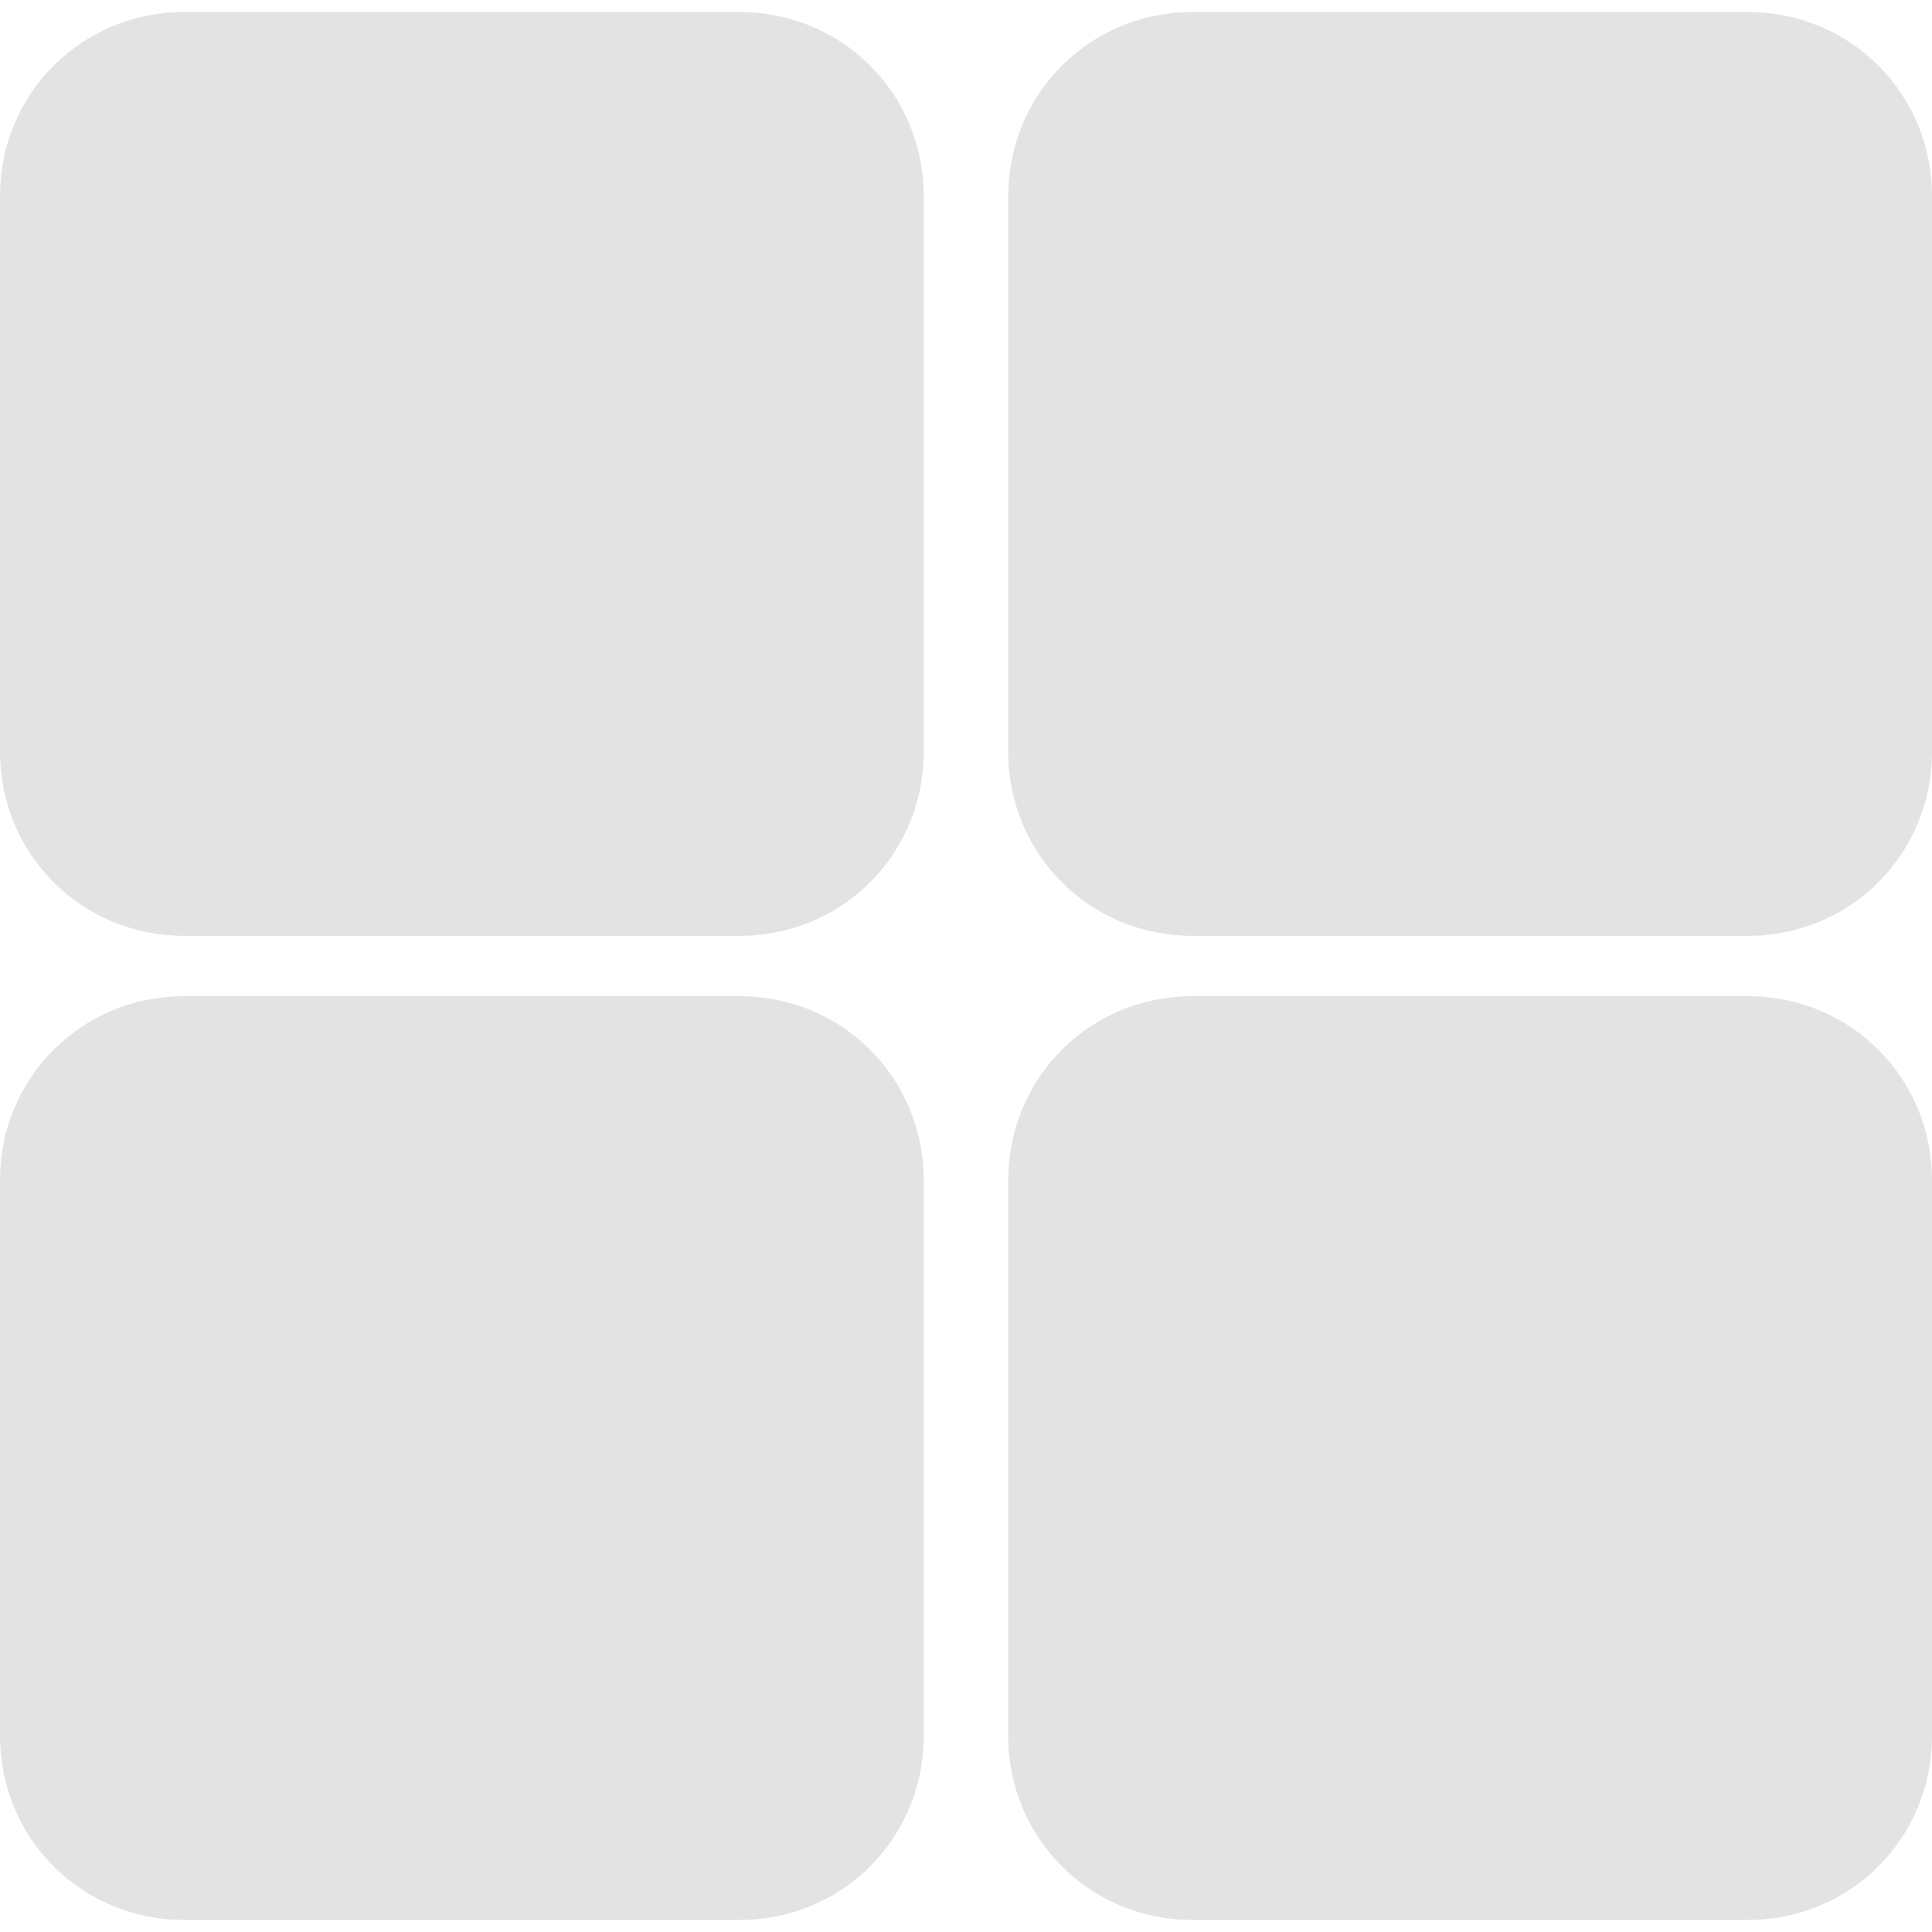
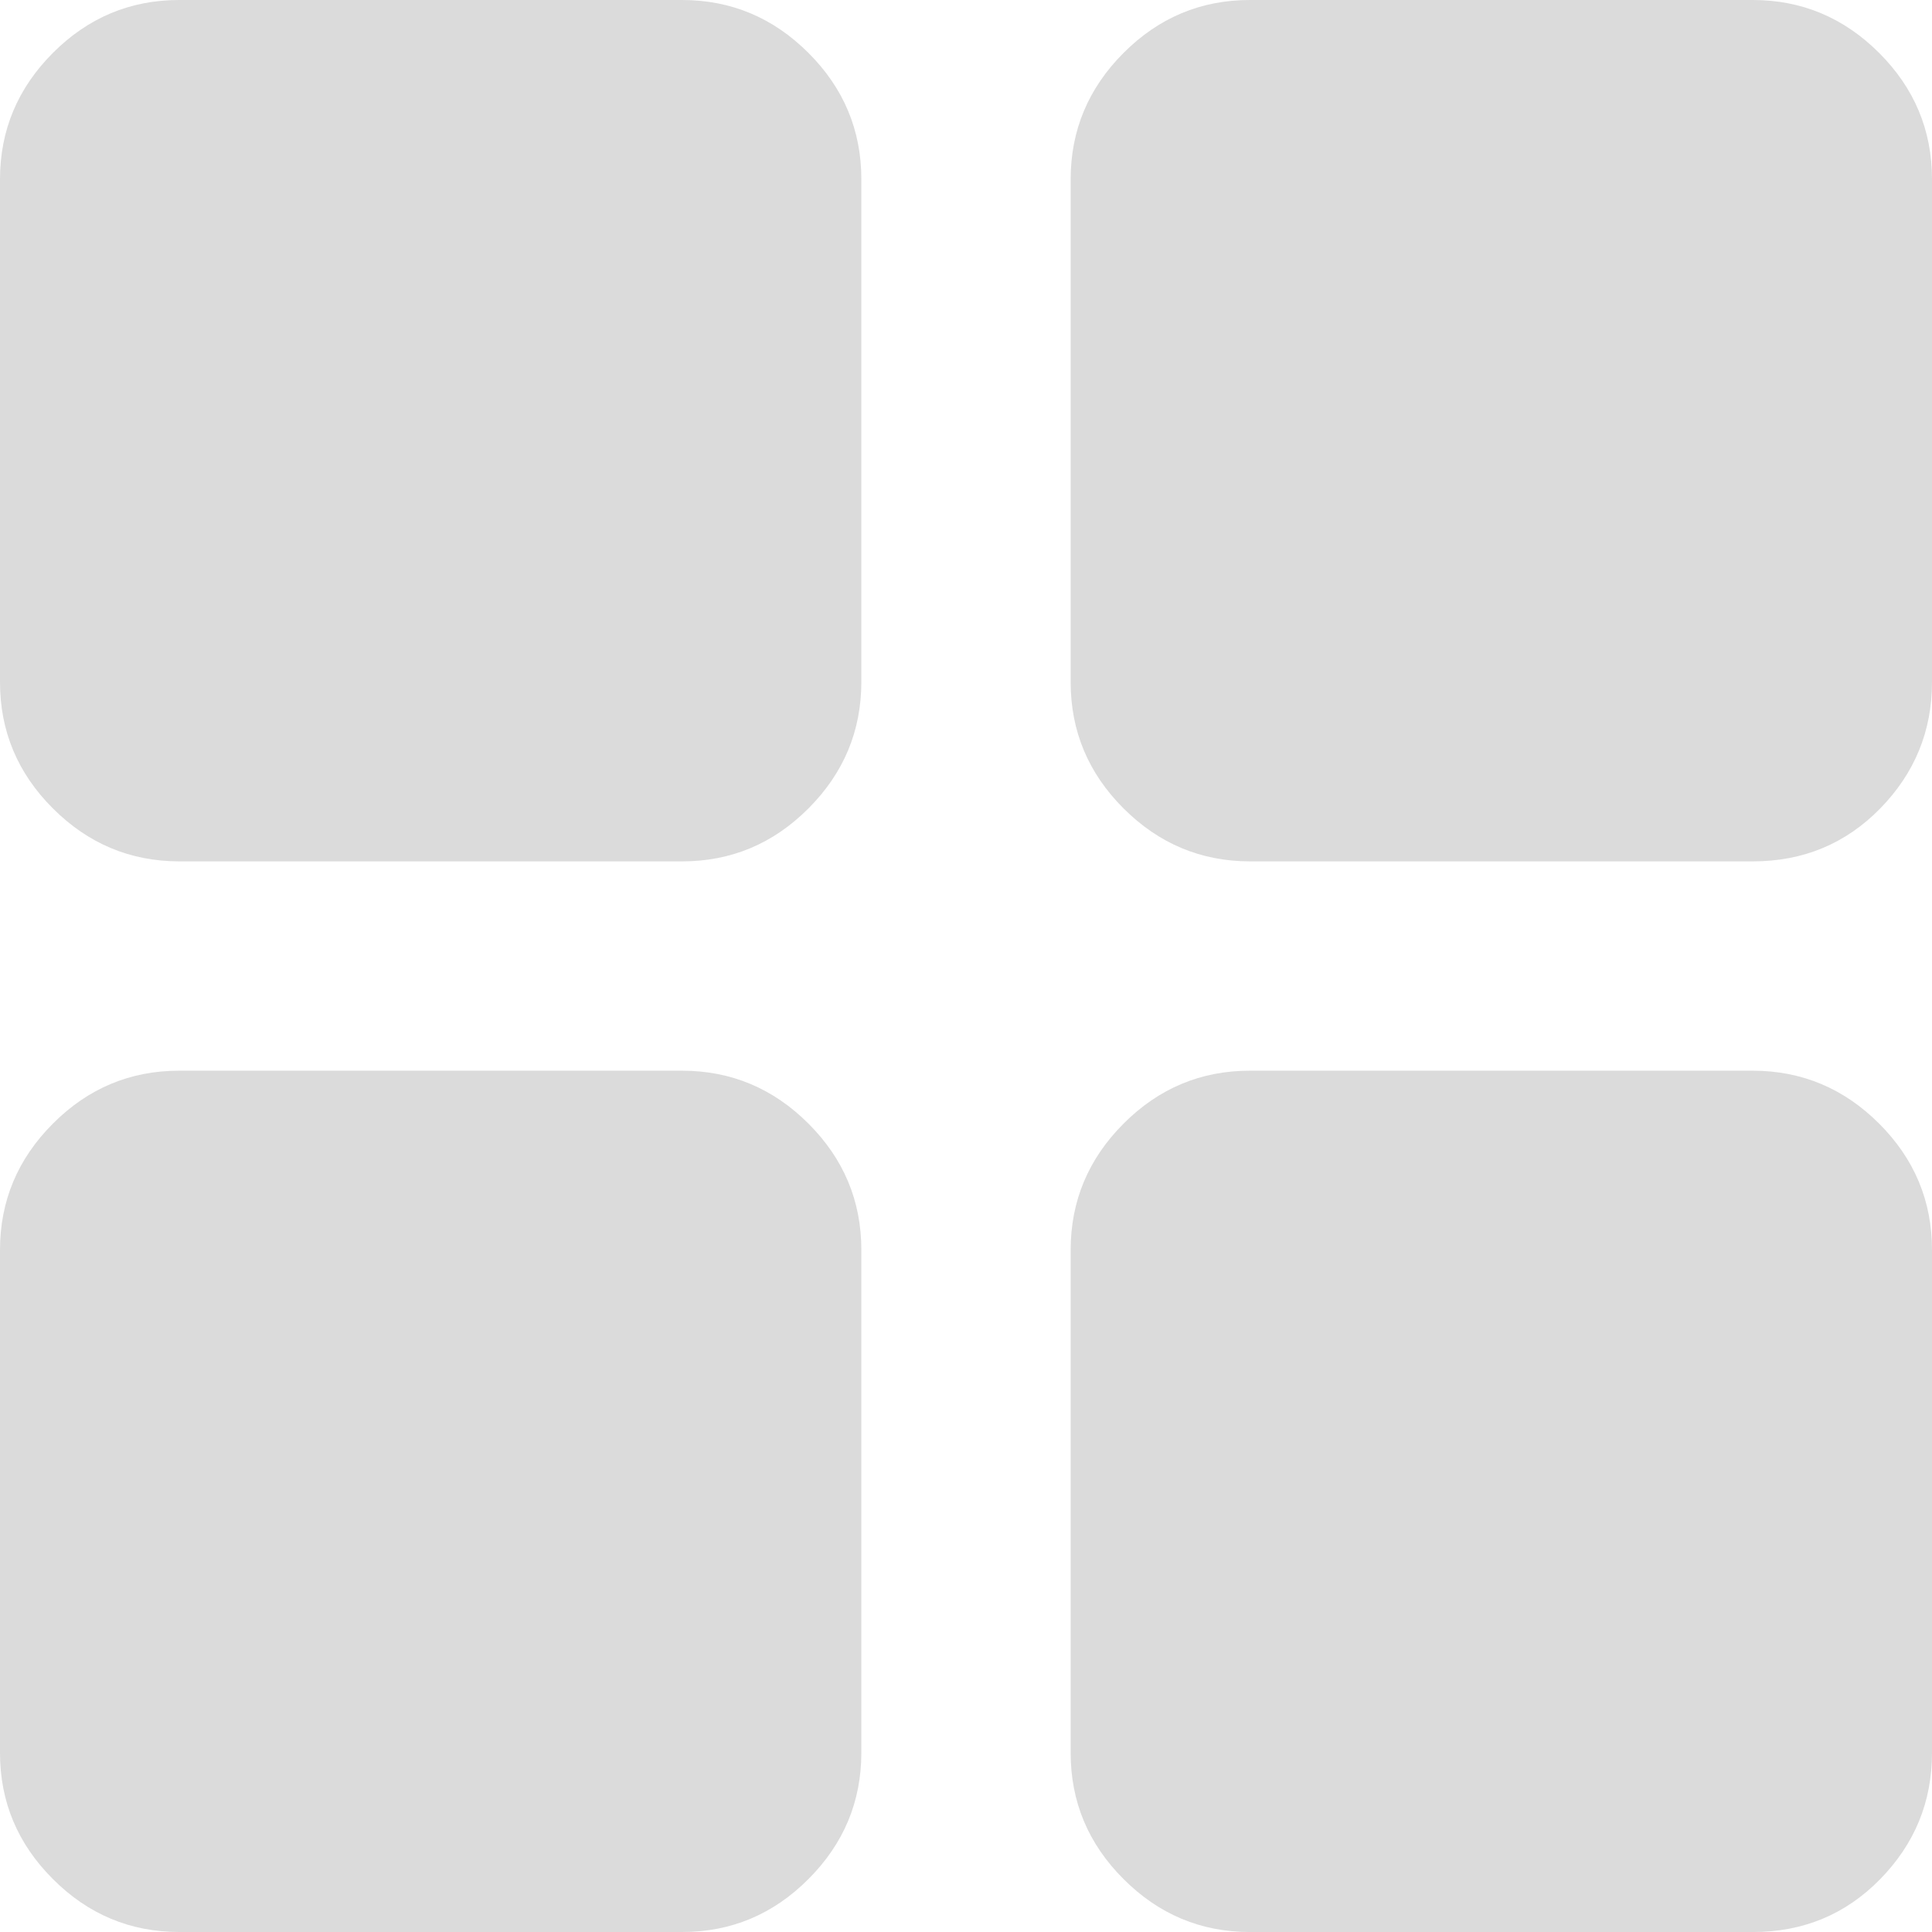
- <svg xmlns="http://www.w3.org/2000/svg" version="1.1" id="Layer_1" x="0px" y="0px" width="64px" height="64px" viewBox="0 0 64 64" style="enable-background:new 0 0 64 64;" xml:space="preserve">
-   <style type="text/css">
- 	.st0{fill:#E3E3E3;}
- </style>
-   <g>
-     <path class="st0" d="M24.5,31H6.1C2.7,31,0,28.3,0,24.9V6.5c0-3.4,2.7-6.1,6.1-6.1h18.4c3.4,0,6.1,2.7,6.1,6.1v18.4   C30.6,28.3,27.9,31,24.5,31z" />
-     <path class="st0" d="M57.9,31H39.5c-3.4,0-6.1-2.7-6.1-6.1V6.5c0-3.4,2.7-6.1,6.1-6.1h18.4c3.4,0,6.1,2.7,6.1,6.1v18.4   C64,28.3,61.3,31,57.9,31z" />
-     <path class="st0" d="M24.5,63.6H6.1c-3.4,0-6.1-2.7-6.1-6.1V39.1C0,35.7,2.7,33,6.1,33h18.4c3.4,0,6.1,2.7,6.1,6.1v18.4   C30.6,60.9,27.9,63.6,24.5,63.6z" />
-     <path class="st0" d="M57.9,63.6H39.5c-3.4,0-6.1-2.7-6.1-6.1V39.1c0-3.4,2.7-6.1,6.1-6.1h18.4c3.4,0,6.1,2.7,6.1,6.1v18.4   C64,60.9,61.3,63.6,57.9,63.6z" />
-   </g>
+ <svg xmlns="http://www.w3.org/2000/svg" version="1.1" id="Layer_1" x="0px" y="0px" width="64px" height="64px" viewBox="0 0 64 64" enable-background="new 0 0 64 64" xml:space="preserve">
+   <path fill="#DBDBDB" d="M22.597,35.468H5.936c-1.622,0-3.016,0.583-4.183,1.753C0.586,38.389,0.001,39.784,0,41.404v16.661  c0,1.622,0.584,3.014,1.753,4.182c1.168,1.17,2.562,1.751,4.183,1.753h16.661c1.622,0,3.016-0.583,4.183-1.753  c1.167-1.168,1.751-2.562,1.753-4.182V41.404c0-1.622-0.584-3.016-1.753-4.184S24.217,35.47,22.597,35.468z M22.597,0H5.936  C4.314,0,2.92,0.583,1.753,1.752C0.586,2.921,0.001,4.315,0,5.936v16.661c0,1.622,0.584,3.017,1.753,4.184  c1.168,1.167,2.562,1.751,4.183,1.753h16.661c1.622,0,3.016-0.584,4.183-1.753c1.167-1.169,1.751-2.563,1.753-4.184V5.936  c0-1.622-0.584-3.017-1.753-4.184C25.611,0.585,24.217,0.001,22.597,0z M58.065,35.468H41.403c-1.621,0-3.015,0.583-4.183,1.753  c-1.167,1.168-1.752,2.563-1.753,4.184v16.661c0,1.622,0.584,3.014,1.753,4.182c1.169,1.17,2.563,1.751,4.183,1.753h16.662  c1.668,0,3.075-0.583,4.22-1.753C63.428,61.079,64,59.686,64,58.065V41.404c0-1.622-0.584-3.016-1.752-4.184  C61.079,36.053,59.685,35.47,58.065,35.468z M58.065,0H41.403c-1.621,0-3.015,0.583-4.183,1.752  c-1.167,1.169-1.752,2.563-1.753,4.184v16.661c0,1.622,0.584,3.017,1.753,4.184c1.169,1.167,2.563,1.751,4.183,1.753h16.662  c1.668,0,3.075-0.584,4.22-1.753C63.428,25.611,64,24.216,64,22.596V5.936c0-1.622-0.584-3.017-1.752-4.184  C61.079,0.585,59.685,0.001,58.065,0z" />
</svg>
